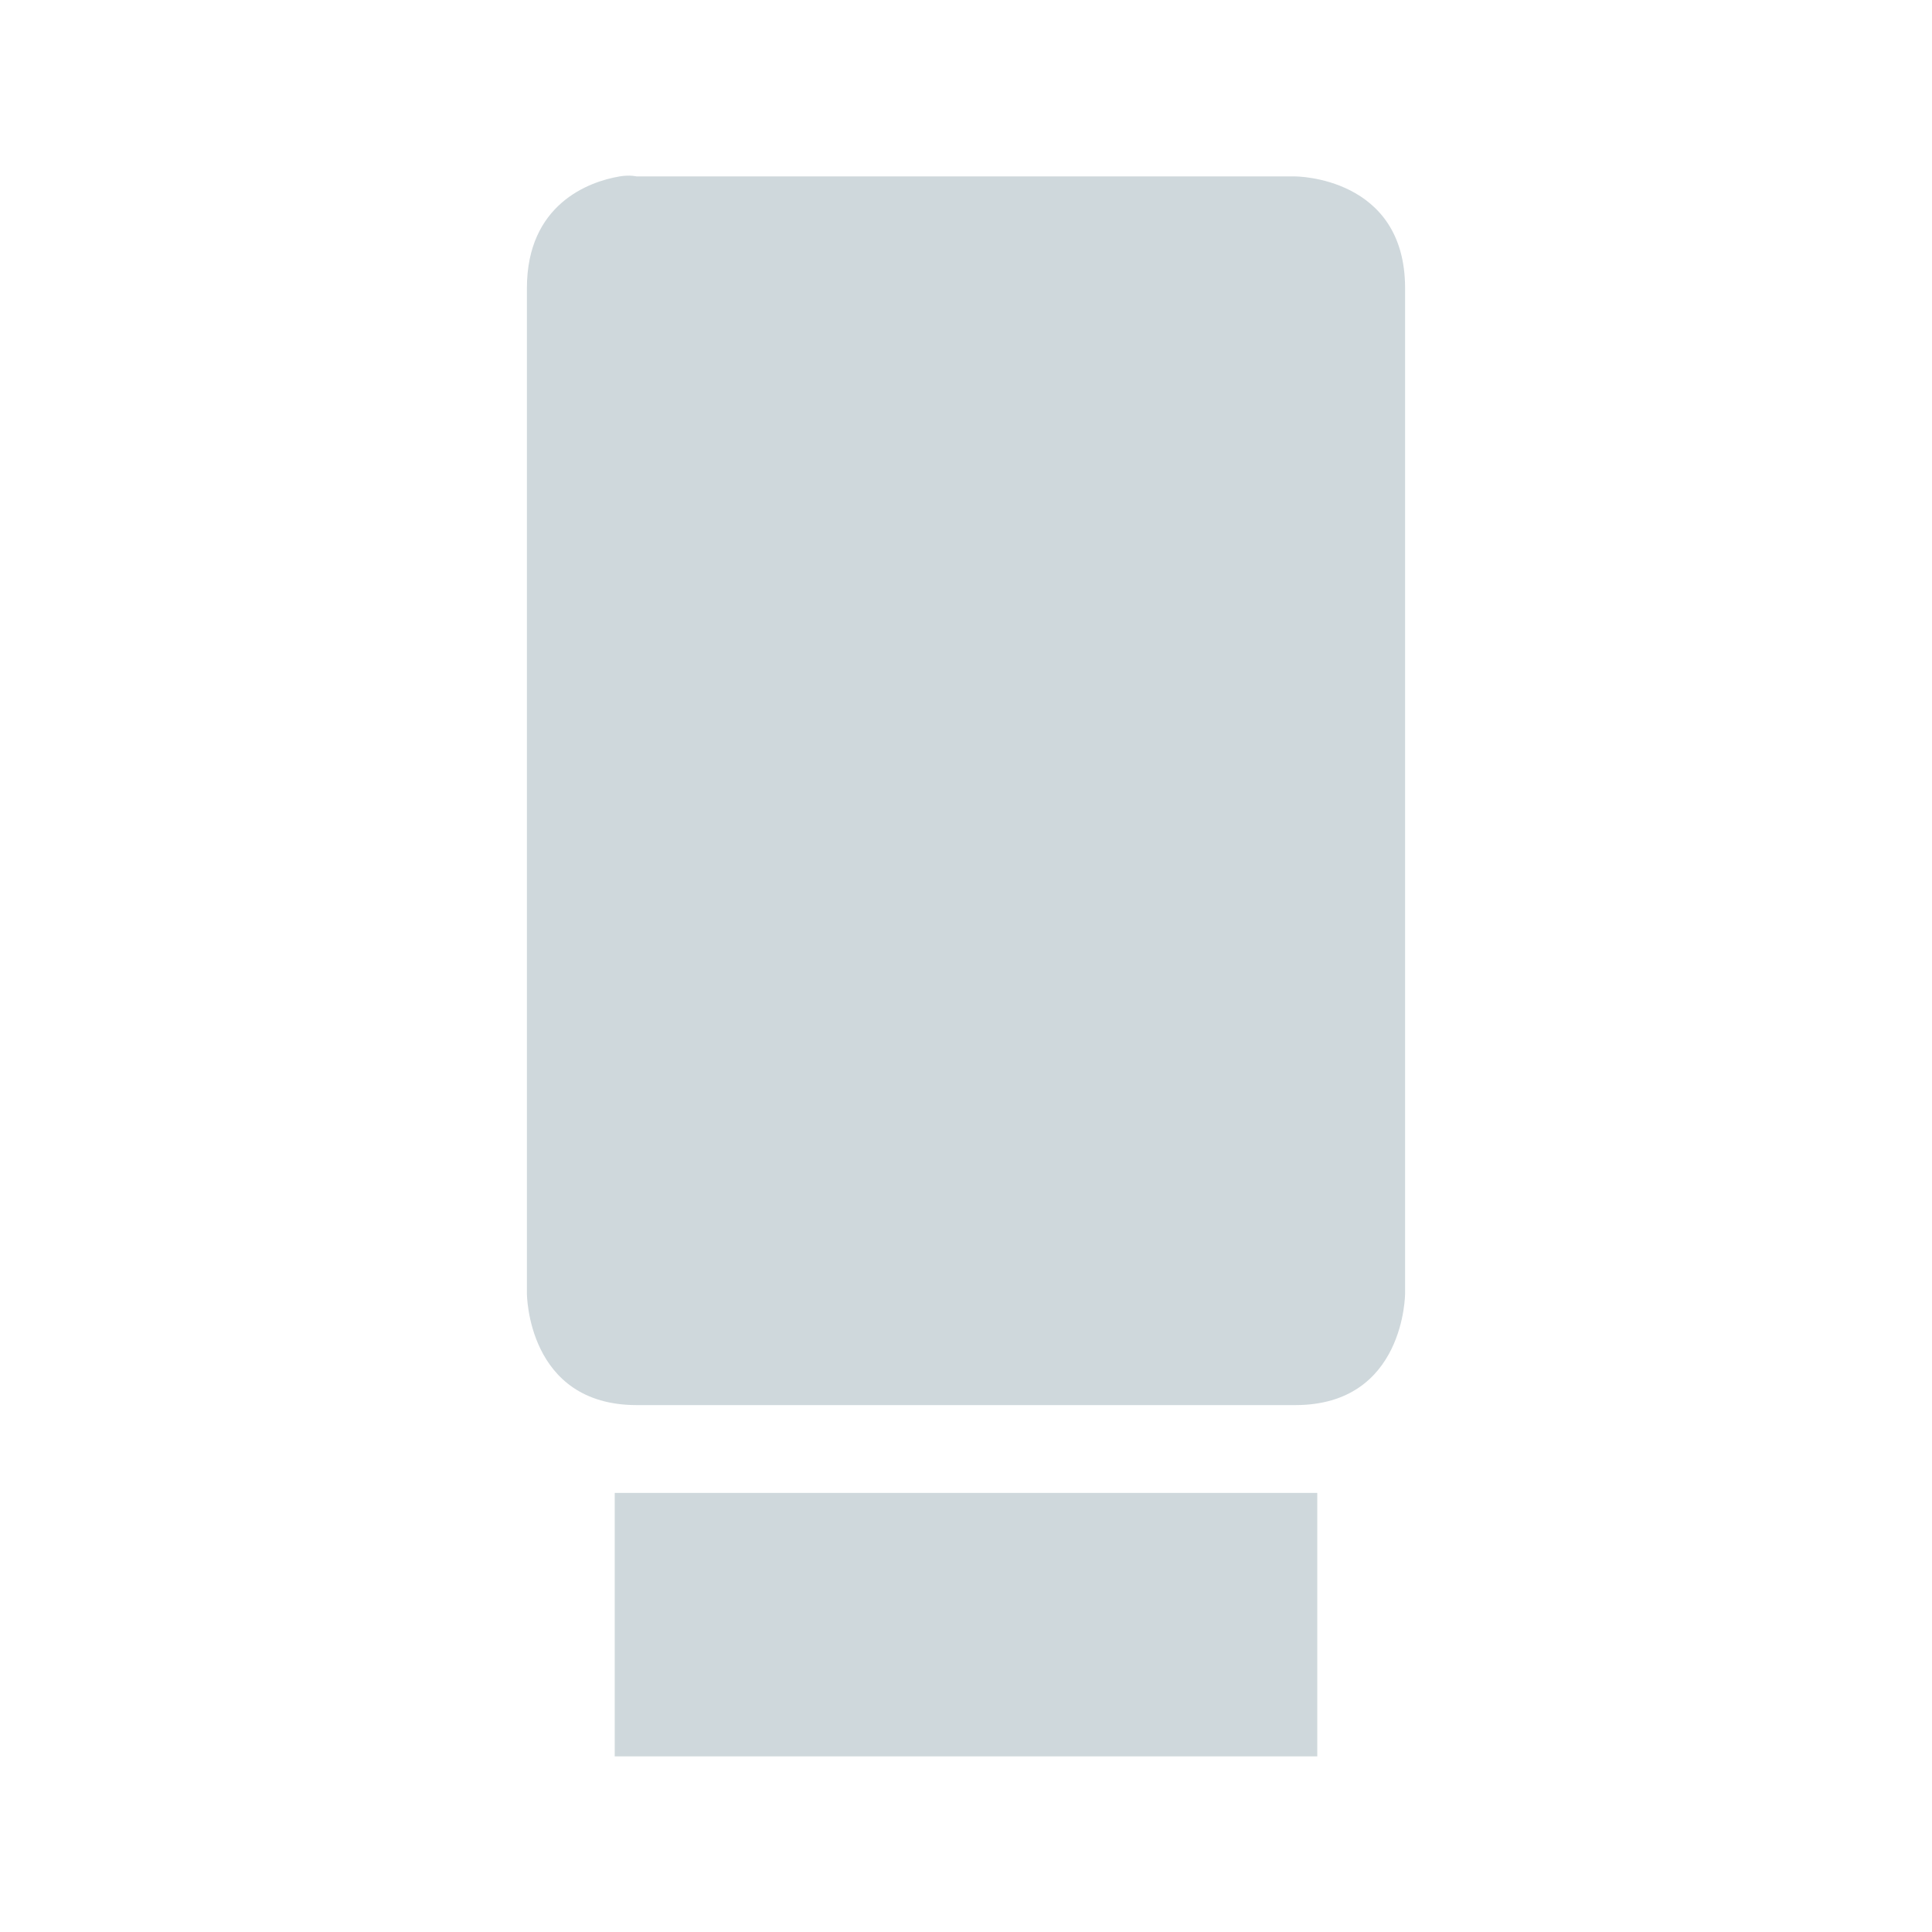
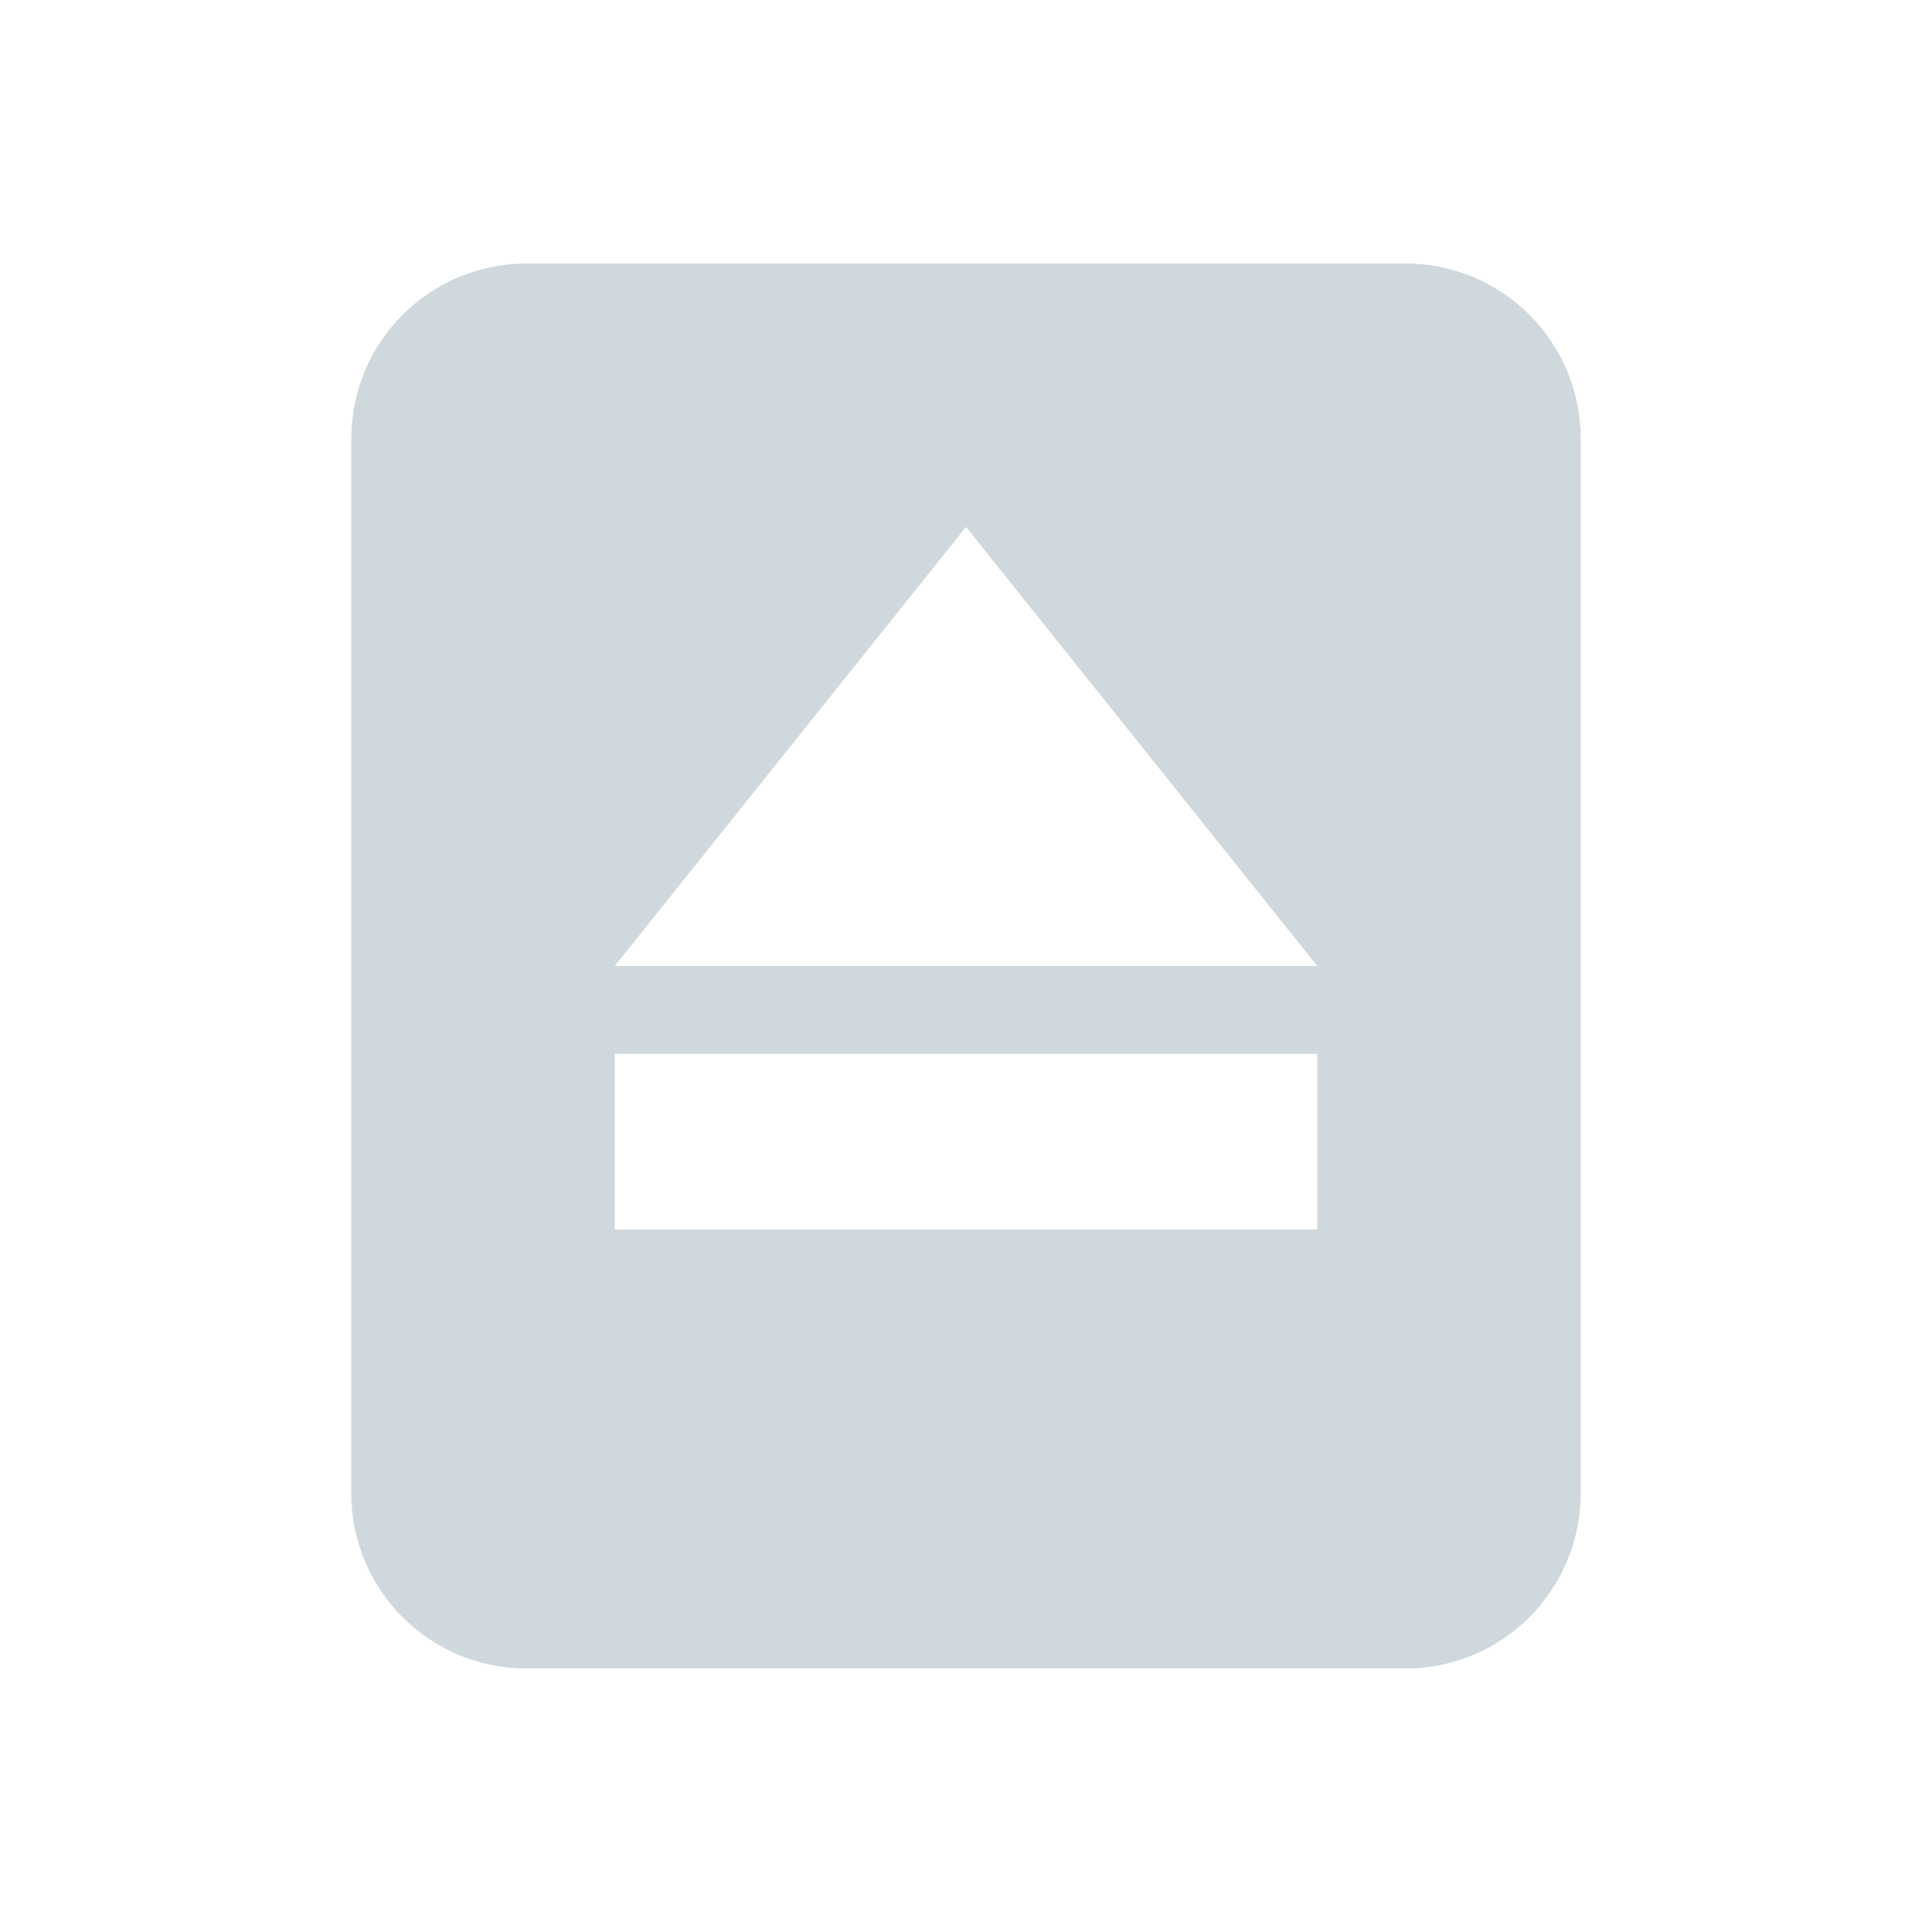
- <svg xmlns="http://www.w3.org/2000/svg" xmlns:ns1="http://www.openswatchbook.org/uri/2009/osb" id="svg" width="100%" height="100%" version="1.1" viewBox="0 0 22 22">
+ <svg xmlns="http://www.w3.org/2000/svg" xmlns:ns1="http://www.openswatchbook.org/uri/2009/osb" id="svg" width="22" height="22" version="1.1" viewBox="0 0 22 22">
  <defs id="defs81">
    <linearGradient id="linearGradient5606" ns1:paint="solid">
      <stop id="stop5608" offset="0" style="stop-color:#000000;stop-opacity:1" />
    </linearGradient>
  </defs>
-   <rect id="rect3011-4" width="22" height="22" x="0" y="0" style="fill:#cfd8dc;fill-opacity:0;stroke:none" />
-   <g id="g2991" transform="translate(25,-2)">
-     <rect id="rect2993" width="24" height="24" x="0" y="0" style="fill:#cfd8dc;fill-opacity:0;stroke:none" />
-     <g id="g2995" transform="translate(-508,-1036.362)">
-       <path id="path2997" d="m 2,2 0,20 11,0 0,-3 -4,0 0,-6 4,0 0,-2 -4,0 0,-6 4,0 0,-3 z m 20,0.781 c 0,0 -0.48,1.591 -1.891,3.094 C 18.894,7.039 18.832,7.5 15.906,7.5 l 0,-1.5 L 10,6 l 0,4 5.906,0 0,-1.5 c 3.074,0 3.592,-0.663 4.891,-1.906 C 22.166,5.283 22.906,3.188 22.906,3.188 z M 14,12 l 0,0.5 0,1.5 -4,0 0,4 4,0 0,1.5 0,0.5 0.5,0 7,0 0.5,0 0,-0.5 0,-7 0,-0.5 -0.5,0 -7,0 z m 1,1 6,0 0,6 -6,0 z" transform="translate(508,1036.362)" style="fill:#cfd8dc;fill-opacity:1;stroke:none;opacity:1" />
-     </g>
-   </g>
-   <g id="16-16-device-notifier">
-     <rect id="rect4188" width="16" height="16" x="0" y="26" style="opacity:0;fill:#000000;fill-opacity:1;fill-rule:nonzero;stroke:none;stroke-width:1;stroke-linecap:round;stroke-linejoin:round;stroke-miterlimit:4;stroke-dasharray:none;stroke-dashoffset:0;stroke-opacity:1" />
-     <rect id="rect3823" width="16" height="16" x="0" y="26" style="fill:#cfd8dc;fill-opacity:0;stroke:none" />
-     <path id="rect9463" d="M 4.844,27.007 C 4.562,27.054 4,27.257 4,28.006 l 0,8.996 c 0,0 0,1 1,1 l 6,0 c 1,0 1,-1 1,-1 l 0,-8.996 C 12,27.007 11,27.007 11,27.007 l -6,0 c 0,0 -0.062,-0.016 -0.156,0 z M 5,39.001 5,41 l 6,0 0,-1.999 z" style="display:inline;opacity:1;fill:#cfd8dc;fill-opacity:1;stroke:none;filter:url(#filter7554);enable-background:new" />
-   </g>
-   <g id="22-22-device-notifier" transform="translate(28,4)">
-     <rect id="rect4243" width="22" height="22" x="-28" y="-4" style="opacity:0;fill:#000000;fill-opacity:1;fill-rule:nonzero;stroke:none;stroke-width:1;stroke-linecap:round;stroke-linejoin:round;stroke-miterlimit:4;stroke-dasharray:none;stroke-dashoffset:0;stroke-opacity:1" />
-     <rect id="rect4245" width="22" height="22" x="-28" y="-4" style="fill:#cfd8dc;fill-opacity:0;stroke:none" />
-     <path id="path4254" d="M -20.945,-1.991 C -21.297,-1.932 -22,-1.673 -22,-0.719 l 0,11.447 c 0,0 0,1.272 1.25,1.272 l 7.5,0 C -12,12 -12,10.728 -12,10.728 l 0,-11.447 c 0,-1.272 -1.25,-1.272 -1.25,-1.272 l -7.5,0 c 0,0 -0.078,-0.02 -0.195,0 z" style="display:inline;opacity:1;fill:#cfd8dc;fill-opacity:1;stroke:none;filter:url(#filter7554);enable-background:new" />
-     <path id="path4247" d="m -21,13 0,3 8,0 0,-3 z" style="display:inline;opacity:1;fill:#cfd8dc;fill-opacity:1;stroke:none;filter:url(#filter7554);enable-background:new" />
-   </g>
-   <g id="device-notifier" transform="translate(40,4)">
-     <rect id="rect4264" width="32" height="32" x="-40" y="-38" style="opacity:0;fill:#000000;fill-opacity:1;fill-rule:nonzero;stroke:none;stroke-width:1;stroke-linecap:round;stroke-linejoin:round;stroke-miterlimit:4;stroke-dasharray:none;stroke-dashoffset:0;stroke-opacity:1" />
-     <rect id="rect4266" width="32" height="32" x="-40" y="-38" style="fill:#cfd8dc;fill-opacity:0;stroke:none" />
-     <path id="path4268" d="M -29.523,-34.987 C -30.016,-34.902 -31,-34.533 -31,-33.17 l 0,16.353 c 0,0 0,1.817 1.75,1.817 l 10.5,0 c 1.75,0 1.75,-1.817 1.75,-1.817 l 0,-16.353 c 0,-1.817 -1.75,-1.817 -1.75,-1.817 l -10.5,0 c 0,0 -0.109,-0.028 -0.273,0 z" style="display:inline;opacity:1;fill:#cfd8dc;fill-opacity:1;stroke:none;filter:url(#filter7554);enable-background:new" />
-     <path id="path4270" d="m -29,-13 0,4 10,0 0,-4 z" style="display:inline;opacity:1;fill:#cfd8dc;fill-opacity:1;stroke:none;filter:url(#filter7554);enable-background:new" />
+   <rect id="rect3011-4" width="22" height="22" x="0" y="21" style="fill:#cfd8dc;fill-opacity:0;stroke:none" />
+   <g id="device-notifier">
+     <rect id="rect4243" width="22" height="22" x="0" y="0" style="opacity:0;fill:#000000;fill-opacity:1;fill-rule:nonzero;stroke:none;stroke-width:1;stroke-linecap:round;stroke-linejoin:round;stroke-miterlimit:4;stroke-dasharray:none;stroke-dashoffset:0;stroke-opacity:1" />
+     <rect id="rect4245" width="22" height="22" x="0" y="0" style="opacity:0.001;fill:#000000;fill-opacity:1;stroke:none" />
+     <path id="rect825" d="M 6 3 C 4.892 3 4 3.892 4 5 L 4 17 C 4 18.108 4.892 19 6 19 L 16 19 C 17.108 19 18 18.108 18 17 L 18 5 C 18 3.892 17.108 3 16 3 L 6 3 z M 11 6 L 15 11 L 7 11 L 11 6 z M 7 12 L 15 12 L 15 14 L 7 14 L 7 12 z" style="opacity:1;fill:#cfd8dc;fill-opacity:1;stroke:none;stroke-width:1.764;stroke-linecap:round;stroke-linejoin:round;stroke-miterlimit:4;stroke-dasharray:none;stroke-opacity:1" />
  </g>
</svg>
